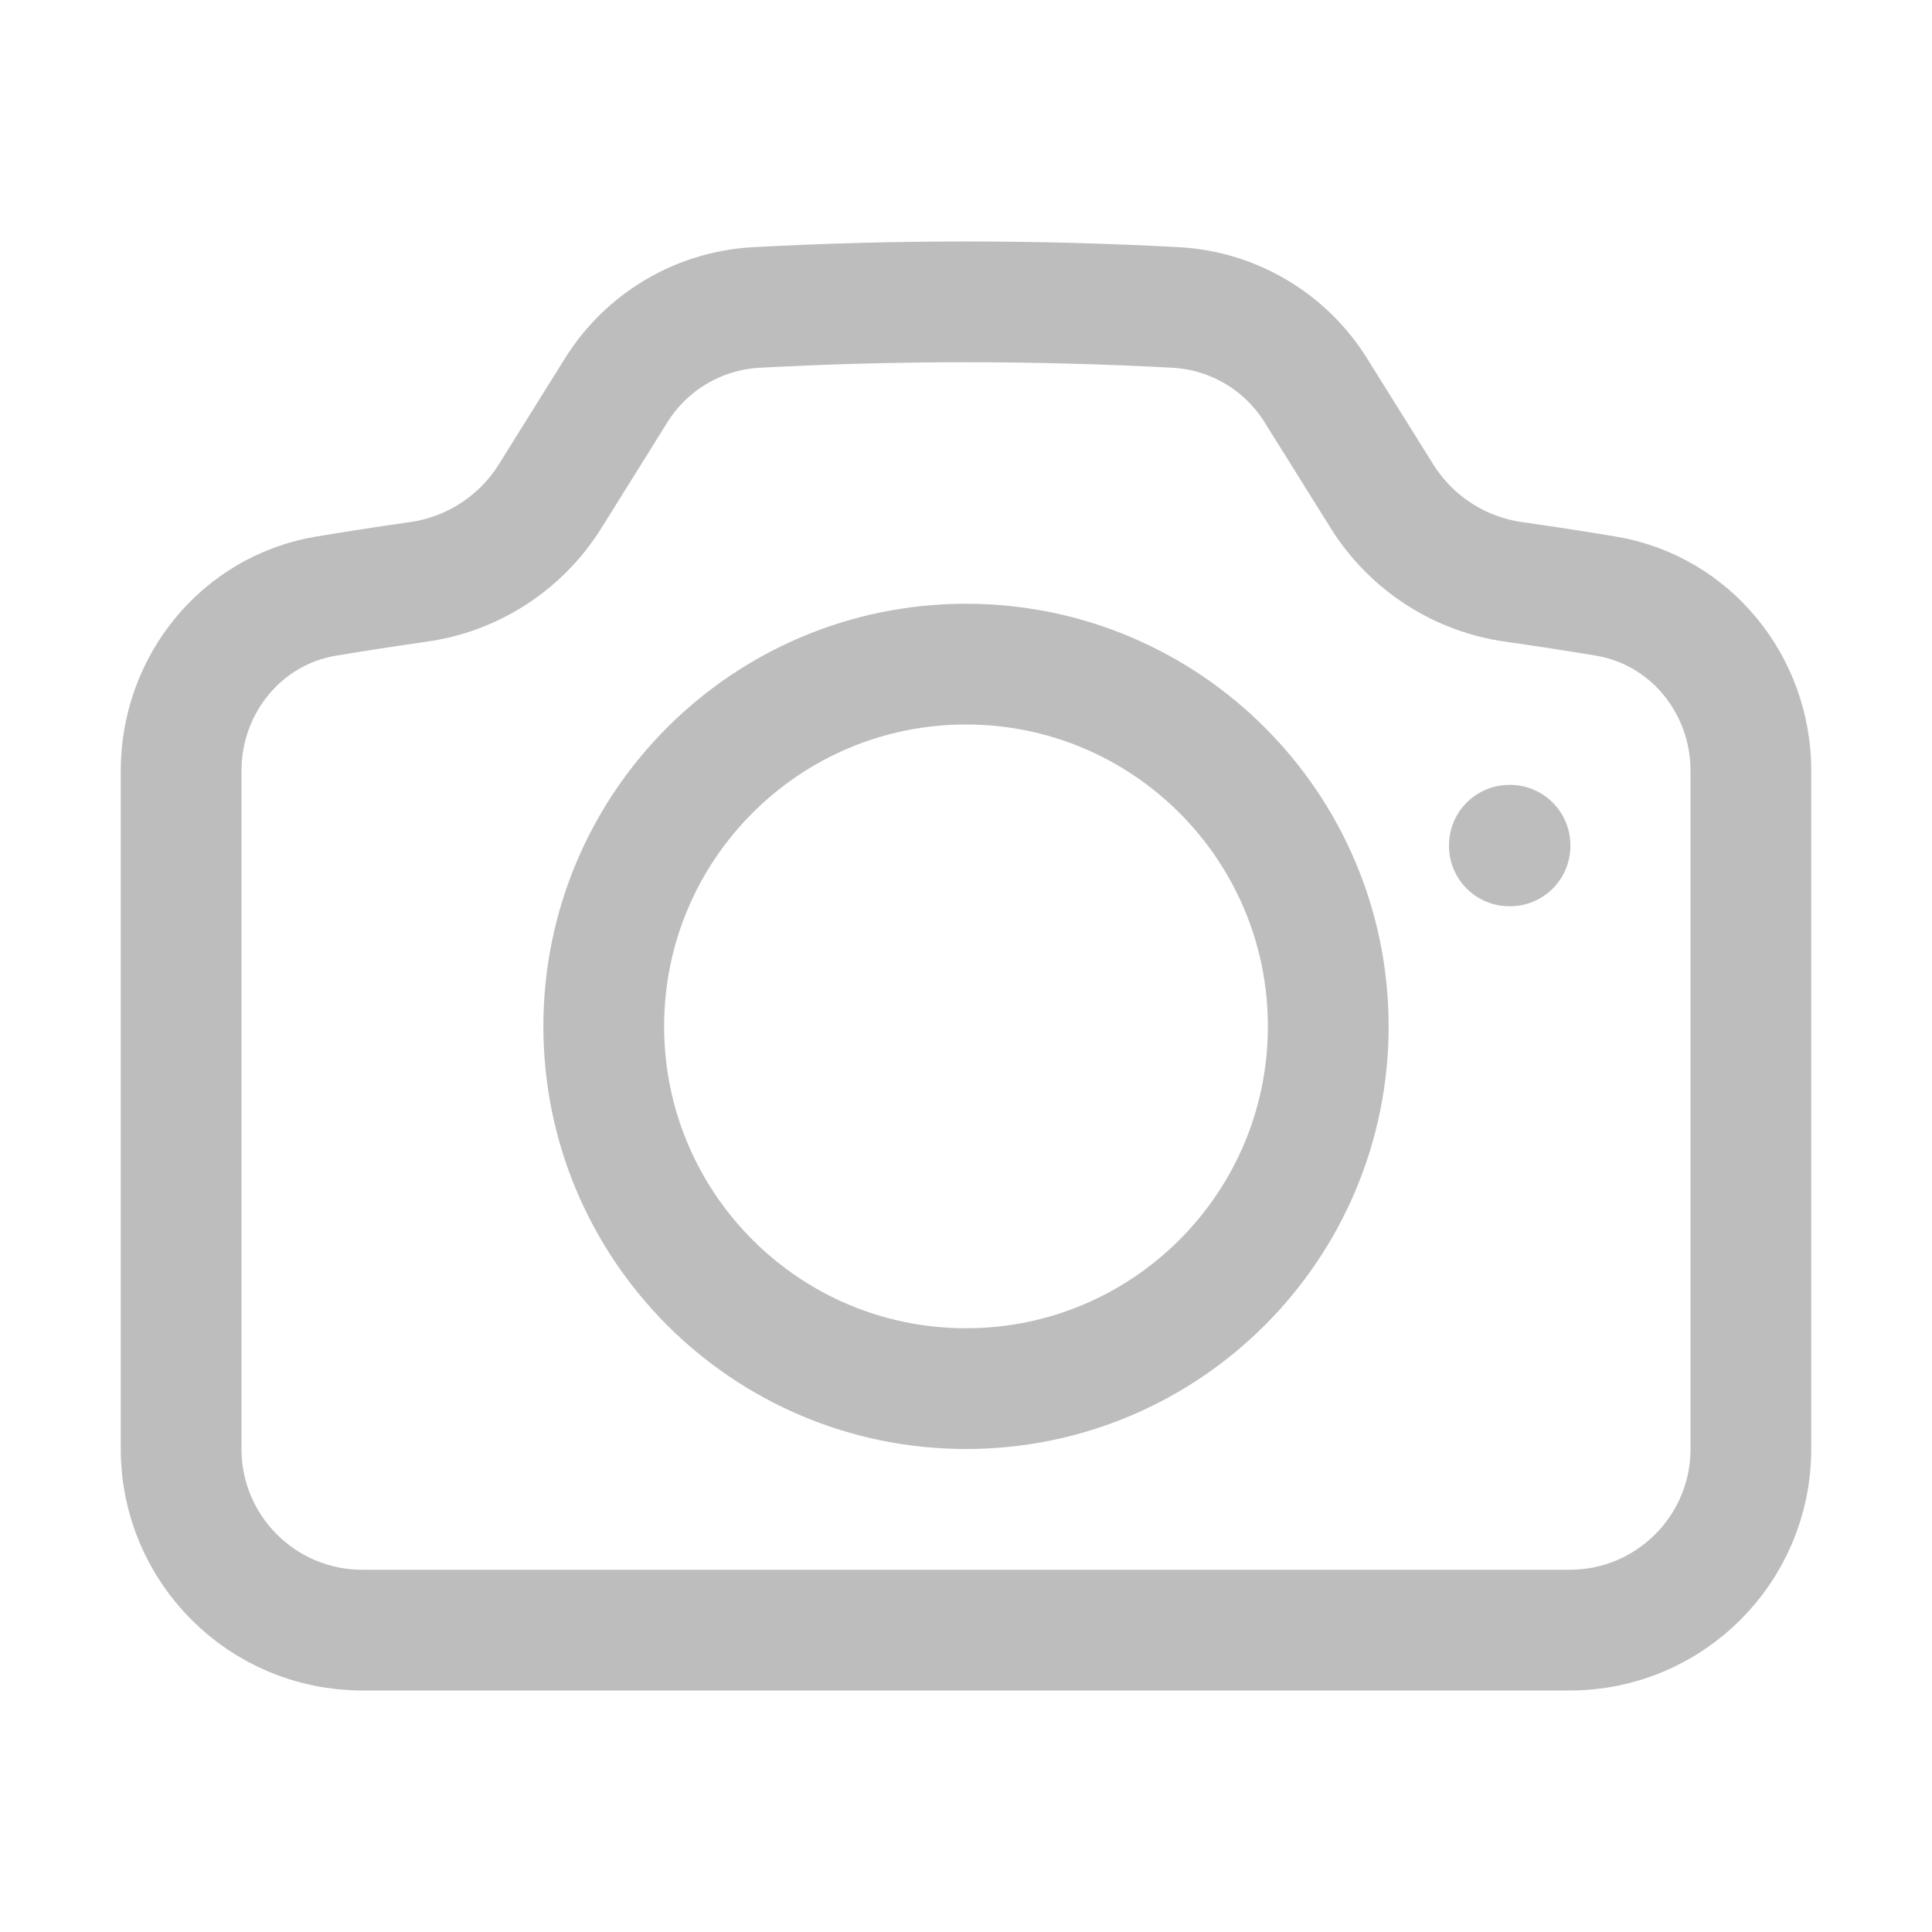
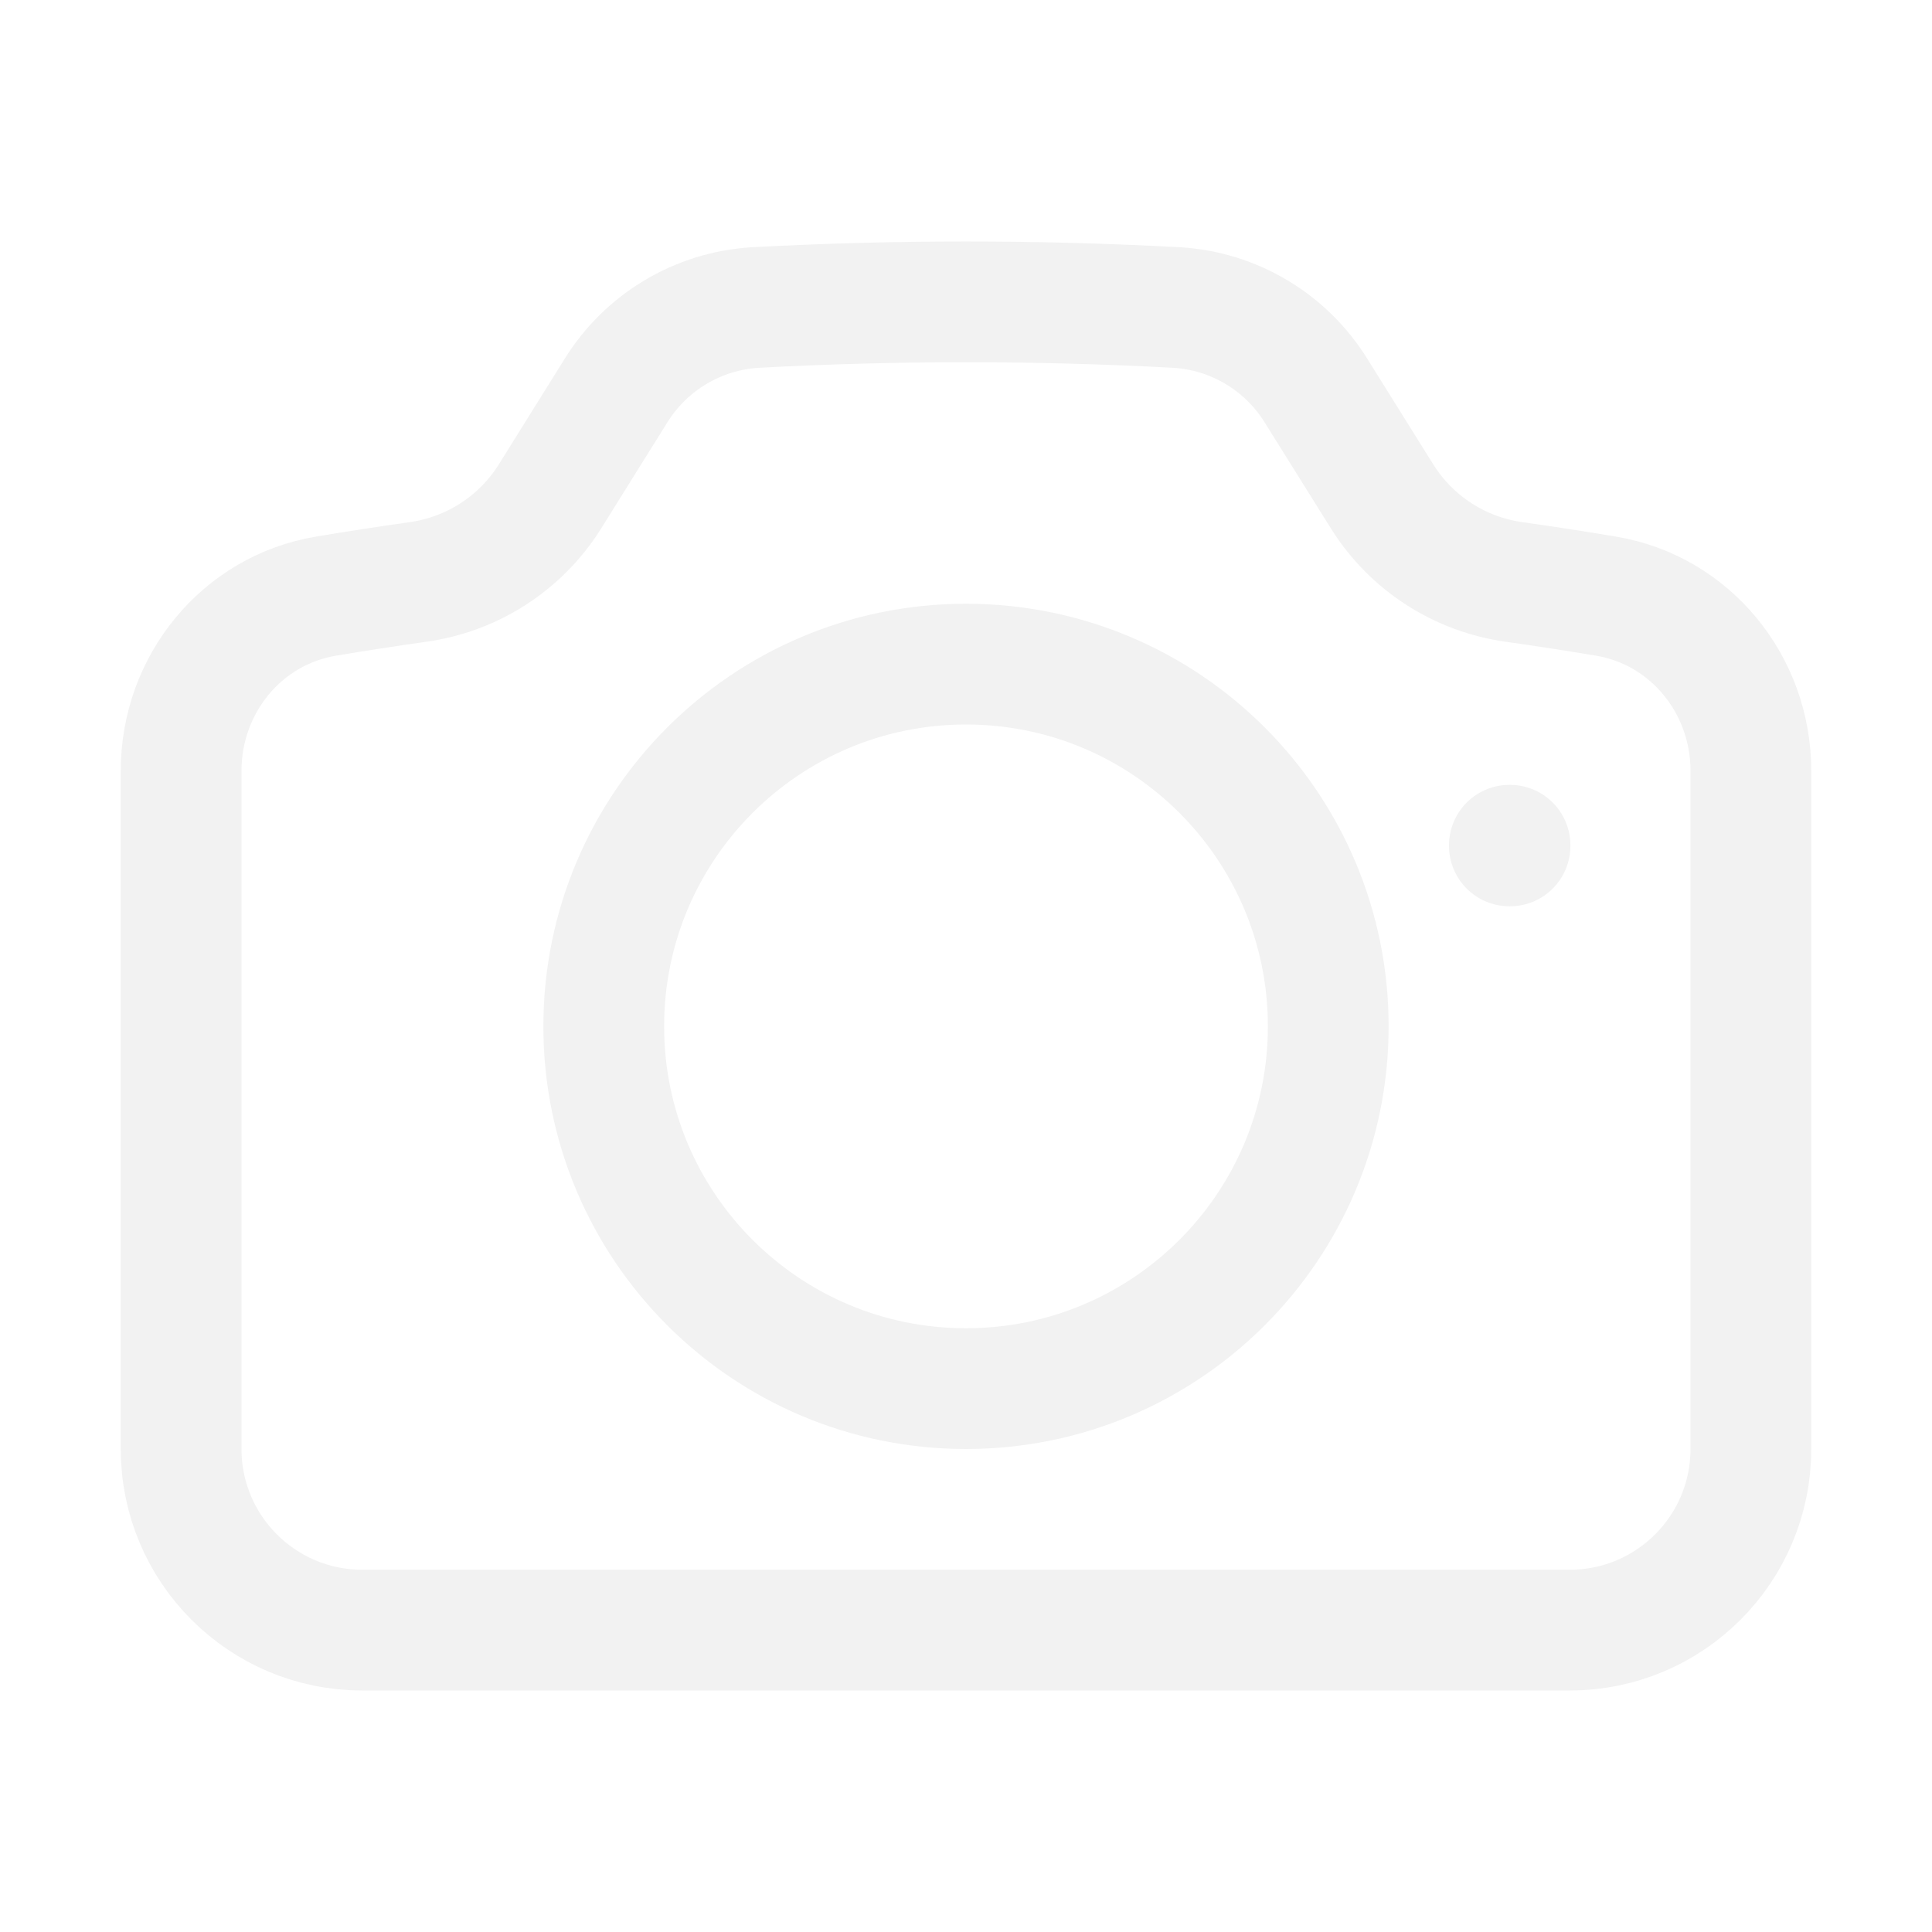
<svg xmlns="http://www.w3.org/2000/svg" fill="none" viewBox="0 0 24 24" stroke-width="1.5" stroke="currentColor" class="w-6 h-6">
-   <path stroke-linecap="round" stroke-linejoin="round" d="M6.827 6.175A2.31 2.31 0 015.186 7.23c-.38.054-.757.112-1.134.175C2.999 7.58 2.25 8.507 2.25 9.574V18a2.25 2.25 0 002.25 2.25h15A2.25 2.25 0 0021.75 18V9.574c0-1.067-.75-1.994-1.802-2.169a47.865 47.865 0 00-1.134-.175 2.31 2.31 0 01-1.64-1.055l-.822-1.316a2.192 2.192 0 00-1.736-1.039 48.774 48.774 0 00-5.232 0 2.192 2.192 0 00-1.736 1.039l-.821 1.316z" stroke="#BDBDBD" />
-   <path stroke-linecap="round" stroke-linejoin="round" d="M16.5 12.75a4.5 4.5 0 11-9 0 4.5 4.5 0 019 0zM18.75 10.5h.008v.008h-.008V10.5z" stroke="#BDBDBD" />
+   <path stroke-linecap="round" stroke-linejoin="round" d="M6.827 6.175A2.31 2.31 0 015.186 7.23c-.38.054-.757.112-1.134.175C2.999 7.58 2.25 8.507 2.25 9.574V18a2.25 2.25 0 002.25 2.25h15A2.25 2.25 0 0021.75 18V9.574c0-1.067-.75-1.994-1.802-2.169a47.865 47.865 0 00-1.134-.175 2.31 2.31 0 01-1.64-1.055l-.822-1.316a2.192 2.192 0 00-1.736-1.039 48.774 48.774 0 00-5.232 0 2.192 2.192 0 00-1.736 1.039l-.821 1.316z" stroke="#F2F2F2" />
+   <path stroke-linecap="round" stroke-linejoin="round" d="M16.5 12.75a4.5 4.5 0 11-9 0 4.5 4.5 0 019 0zM18.75 10.5h.008v.008h-.008V10.5z" stroke="#F2F2F2" />
</svg>
